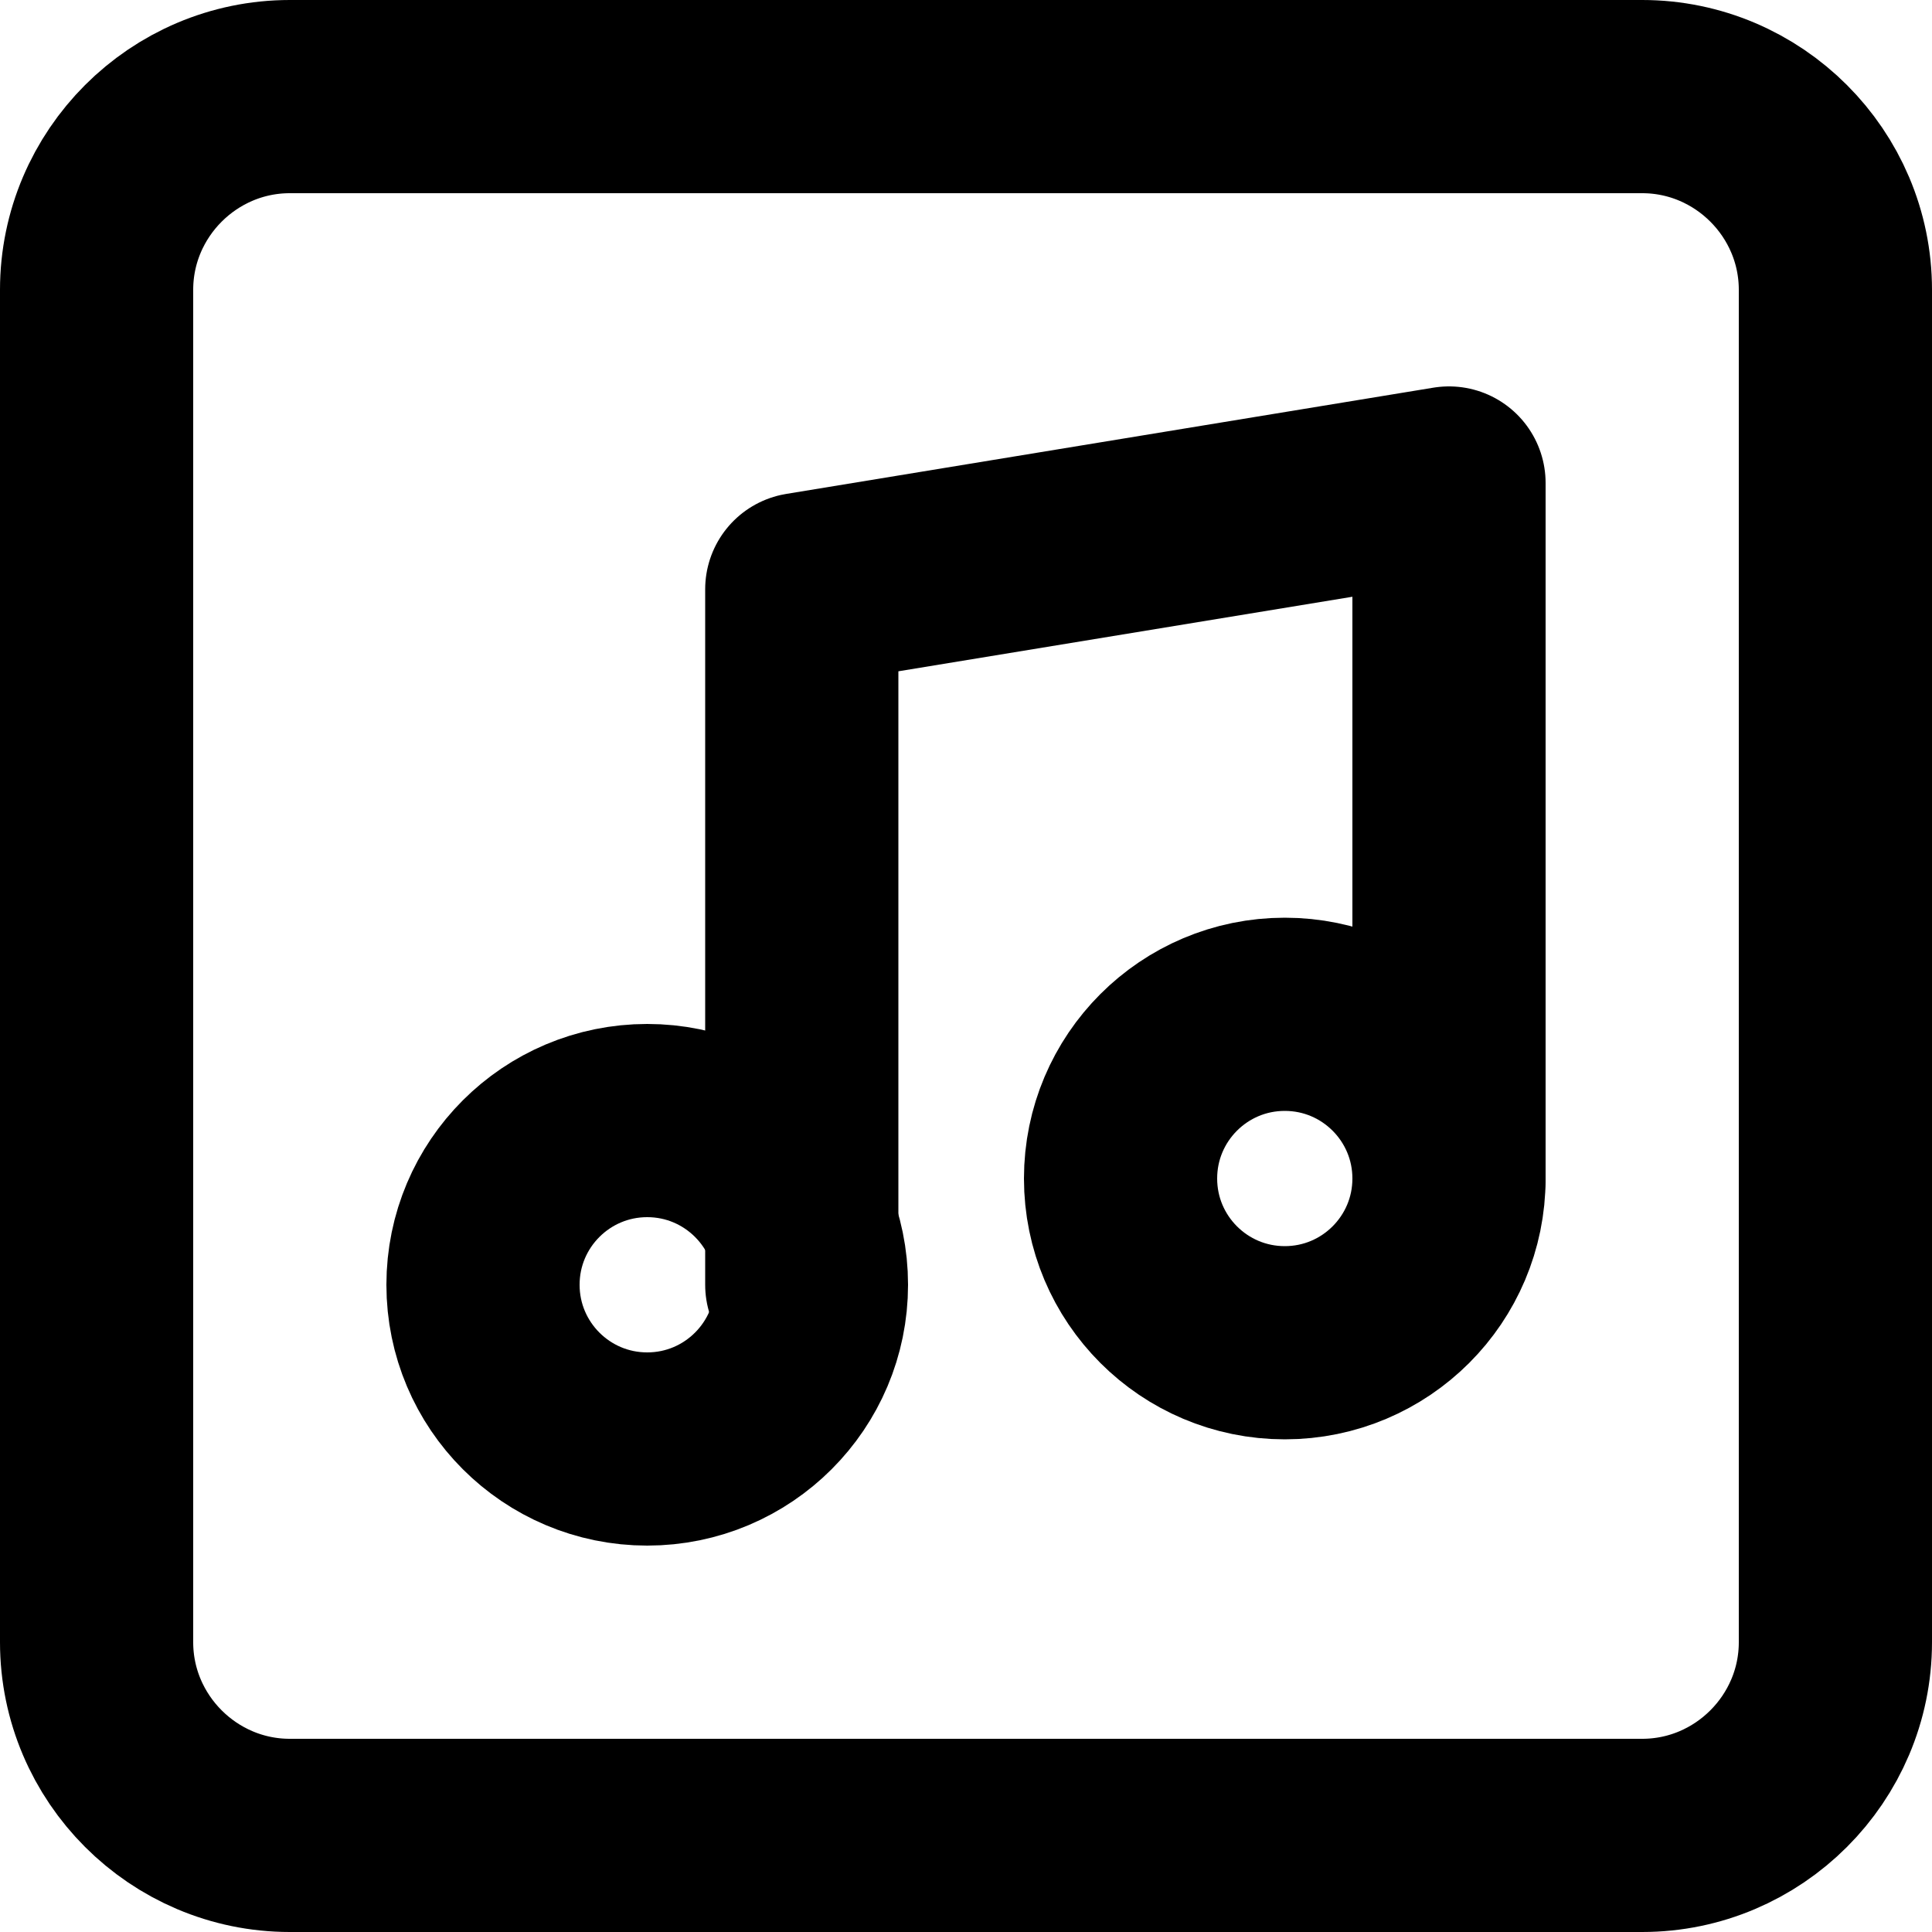
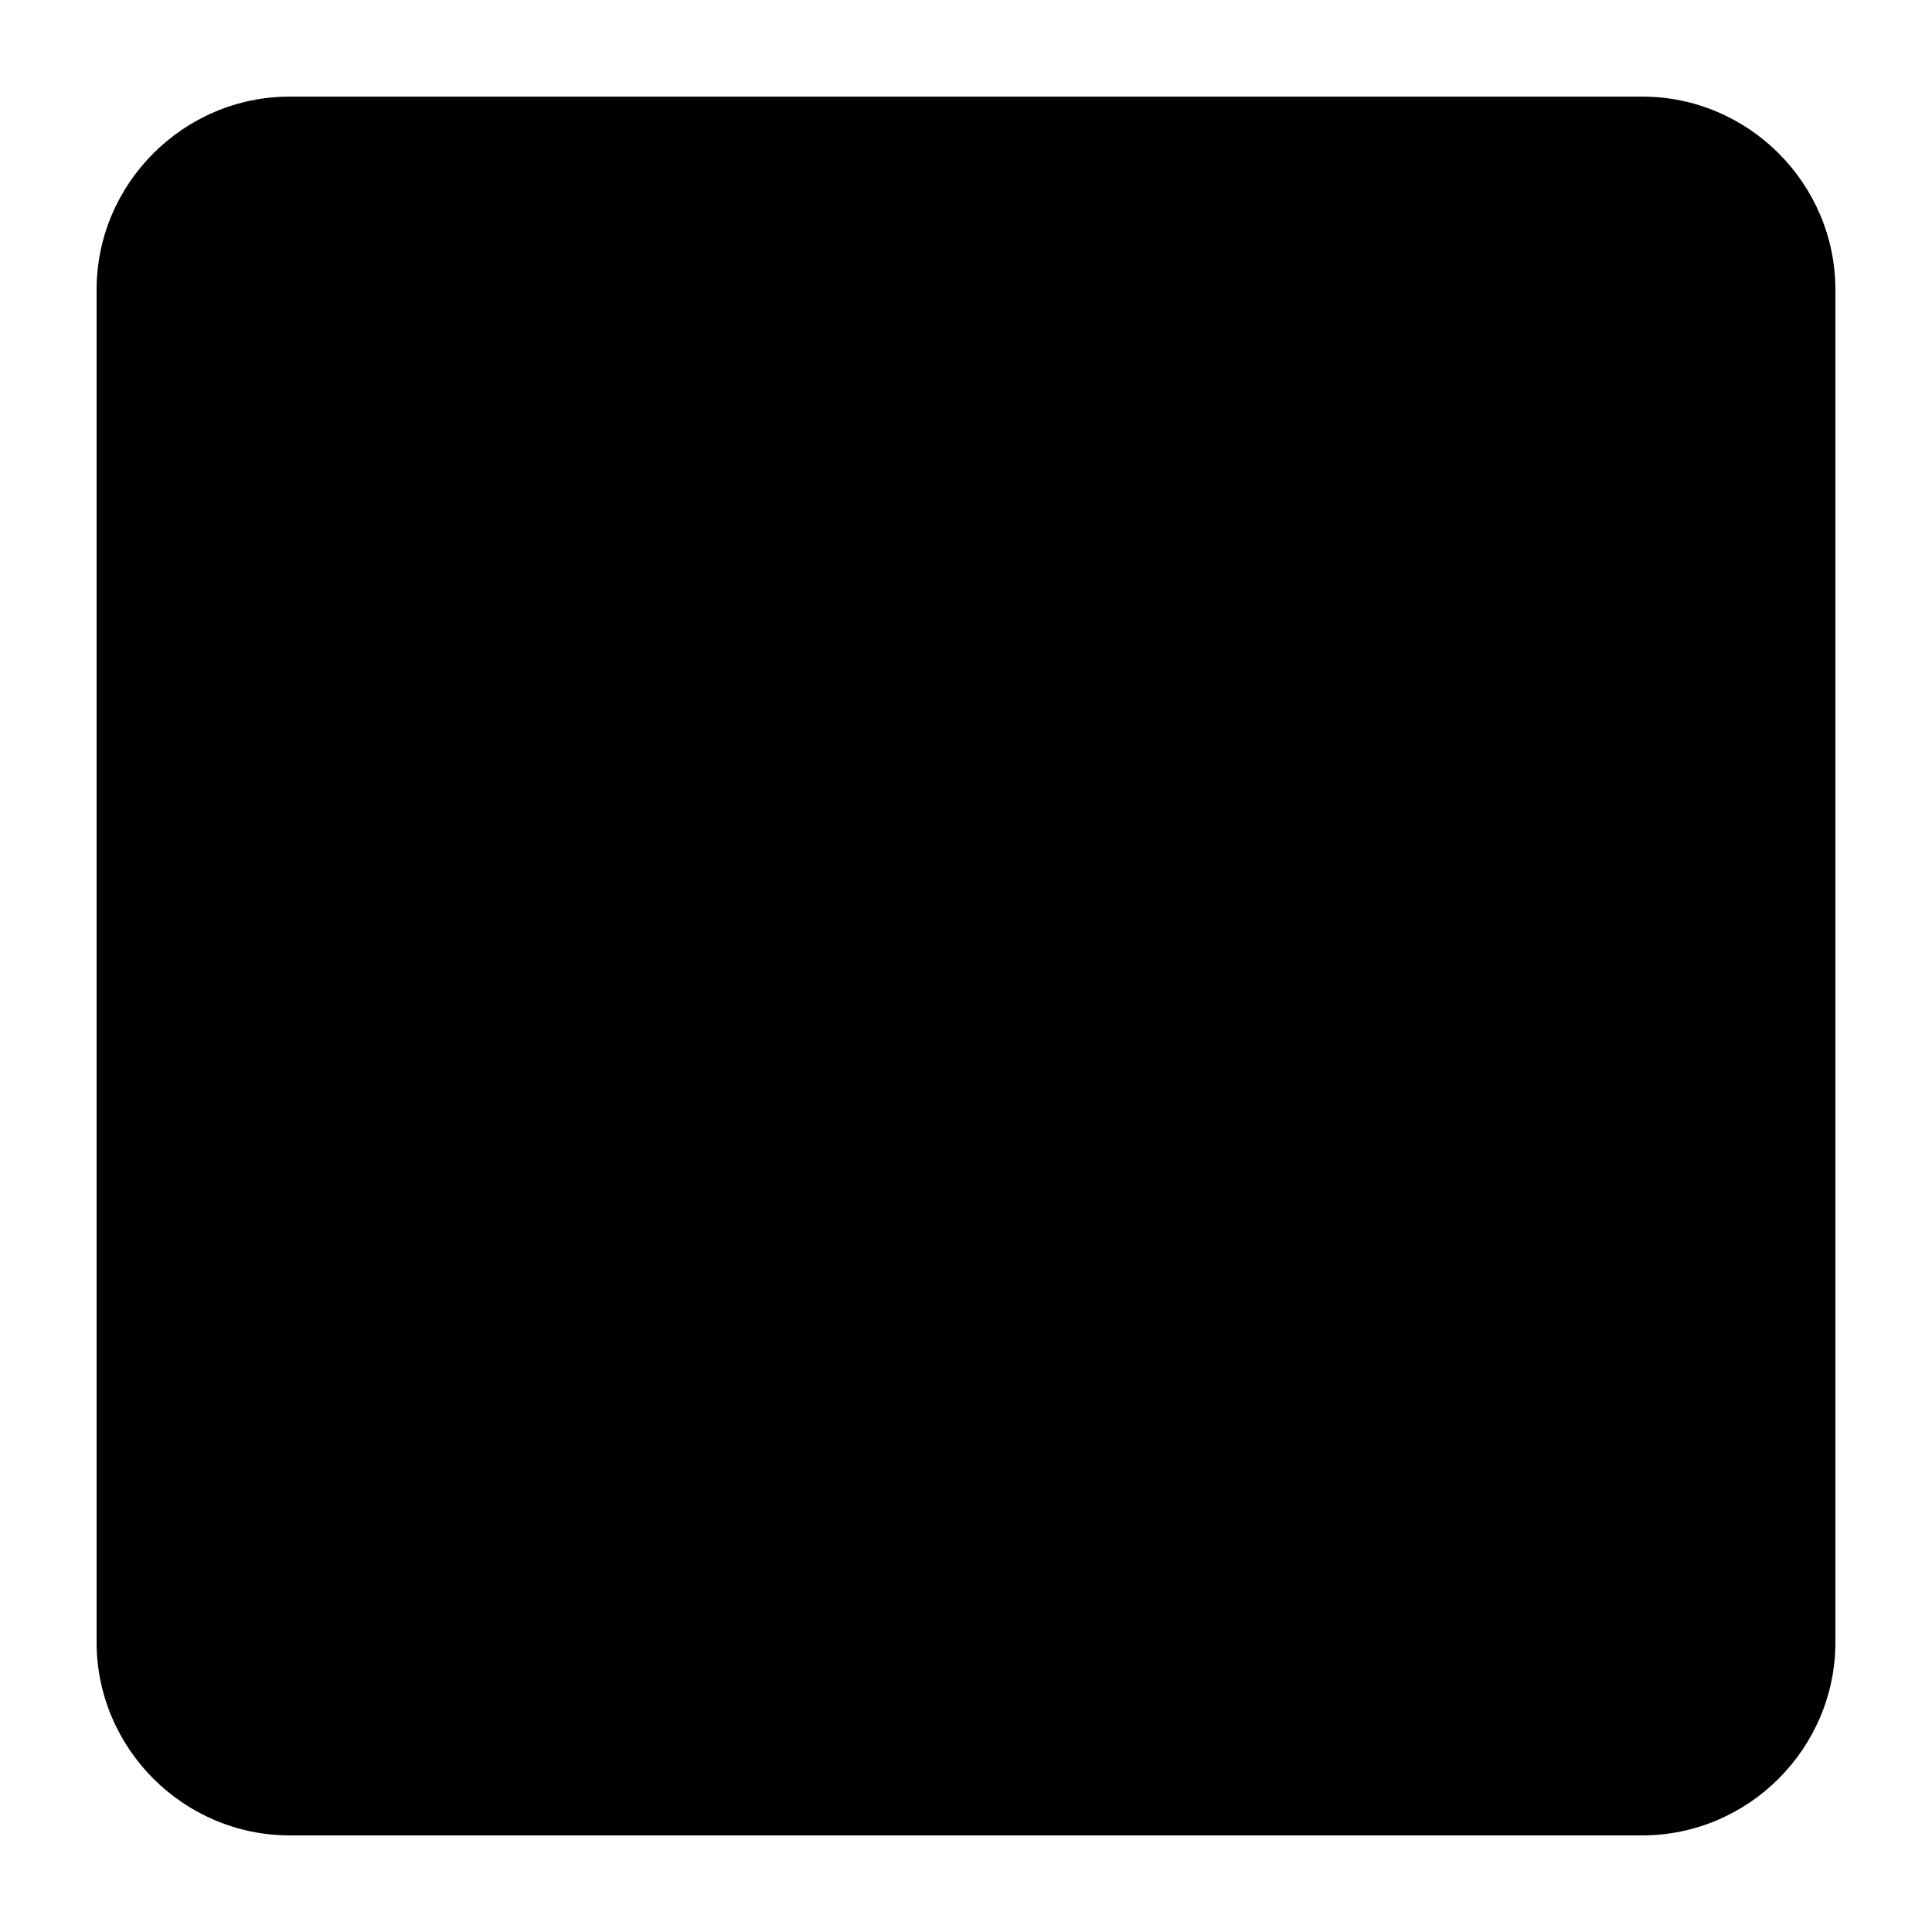
<svg xmlns="http://www.w3.org/2000/svg" xml:space="preserve" id="Layer_1" x="0" y="0" version="1.1" viewBox="0 0 20 20">
-   <style>.st0{fill:none;stroke:#000;stroke-width:2;stroke-linecap:round;stroke-linejoin:round}</style>
-   <path d="M3 1h14c1.1 0 2 .9 2 2v14c0 1.1-.9 2-2 2H3c-1.1 0-2-.9-2-2V3c0-1.1.9-2 2-2z" class="st0" />
-   <path d="M8.3 13.3V6.1L15 5v7.2" class="st0" />
-   <circle cx="6.7" cy="13.3" r="1.7" class="st0" />
-   <circle cx="13.3" cy="12.2" r="1.7" class="st0" />
+   <style>.st0{fill:none;stroke:#000;stroke-linecap:round;stroke-linejoin:round}</style>
+   <path d="M3 1h14c1.1 0 2 .9 2 2v14c0 1.1-.9 2-2 2H3c-1.1 0-2-.9-2-2V3c0-1.1.9-2 2-2z" />
+   <path d="M8.3 13.3V6.1L15 5v7.2" />
+   <circle cx="6.7" cy="13.3" r="1.7" />
+   <circle cx="13.3" cy="12.2" r="1.7" />
</svg>
